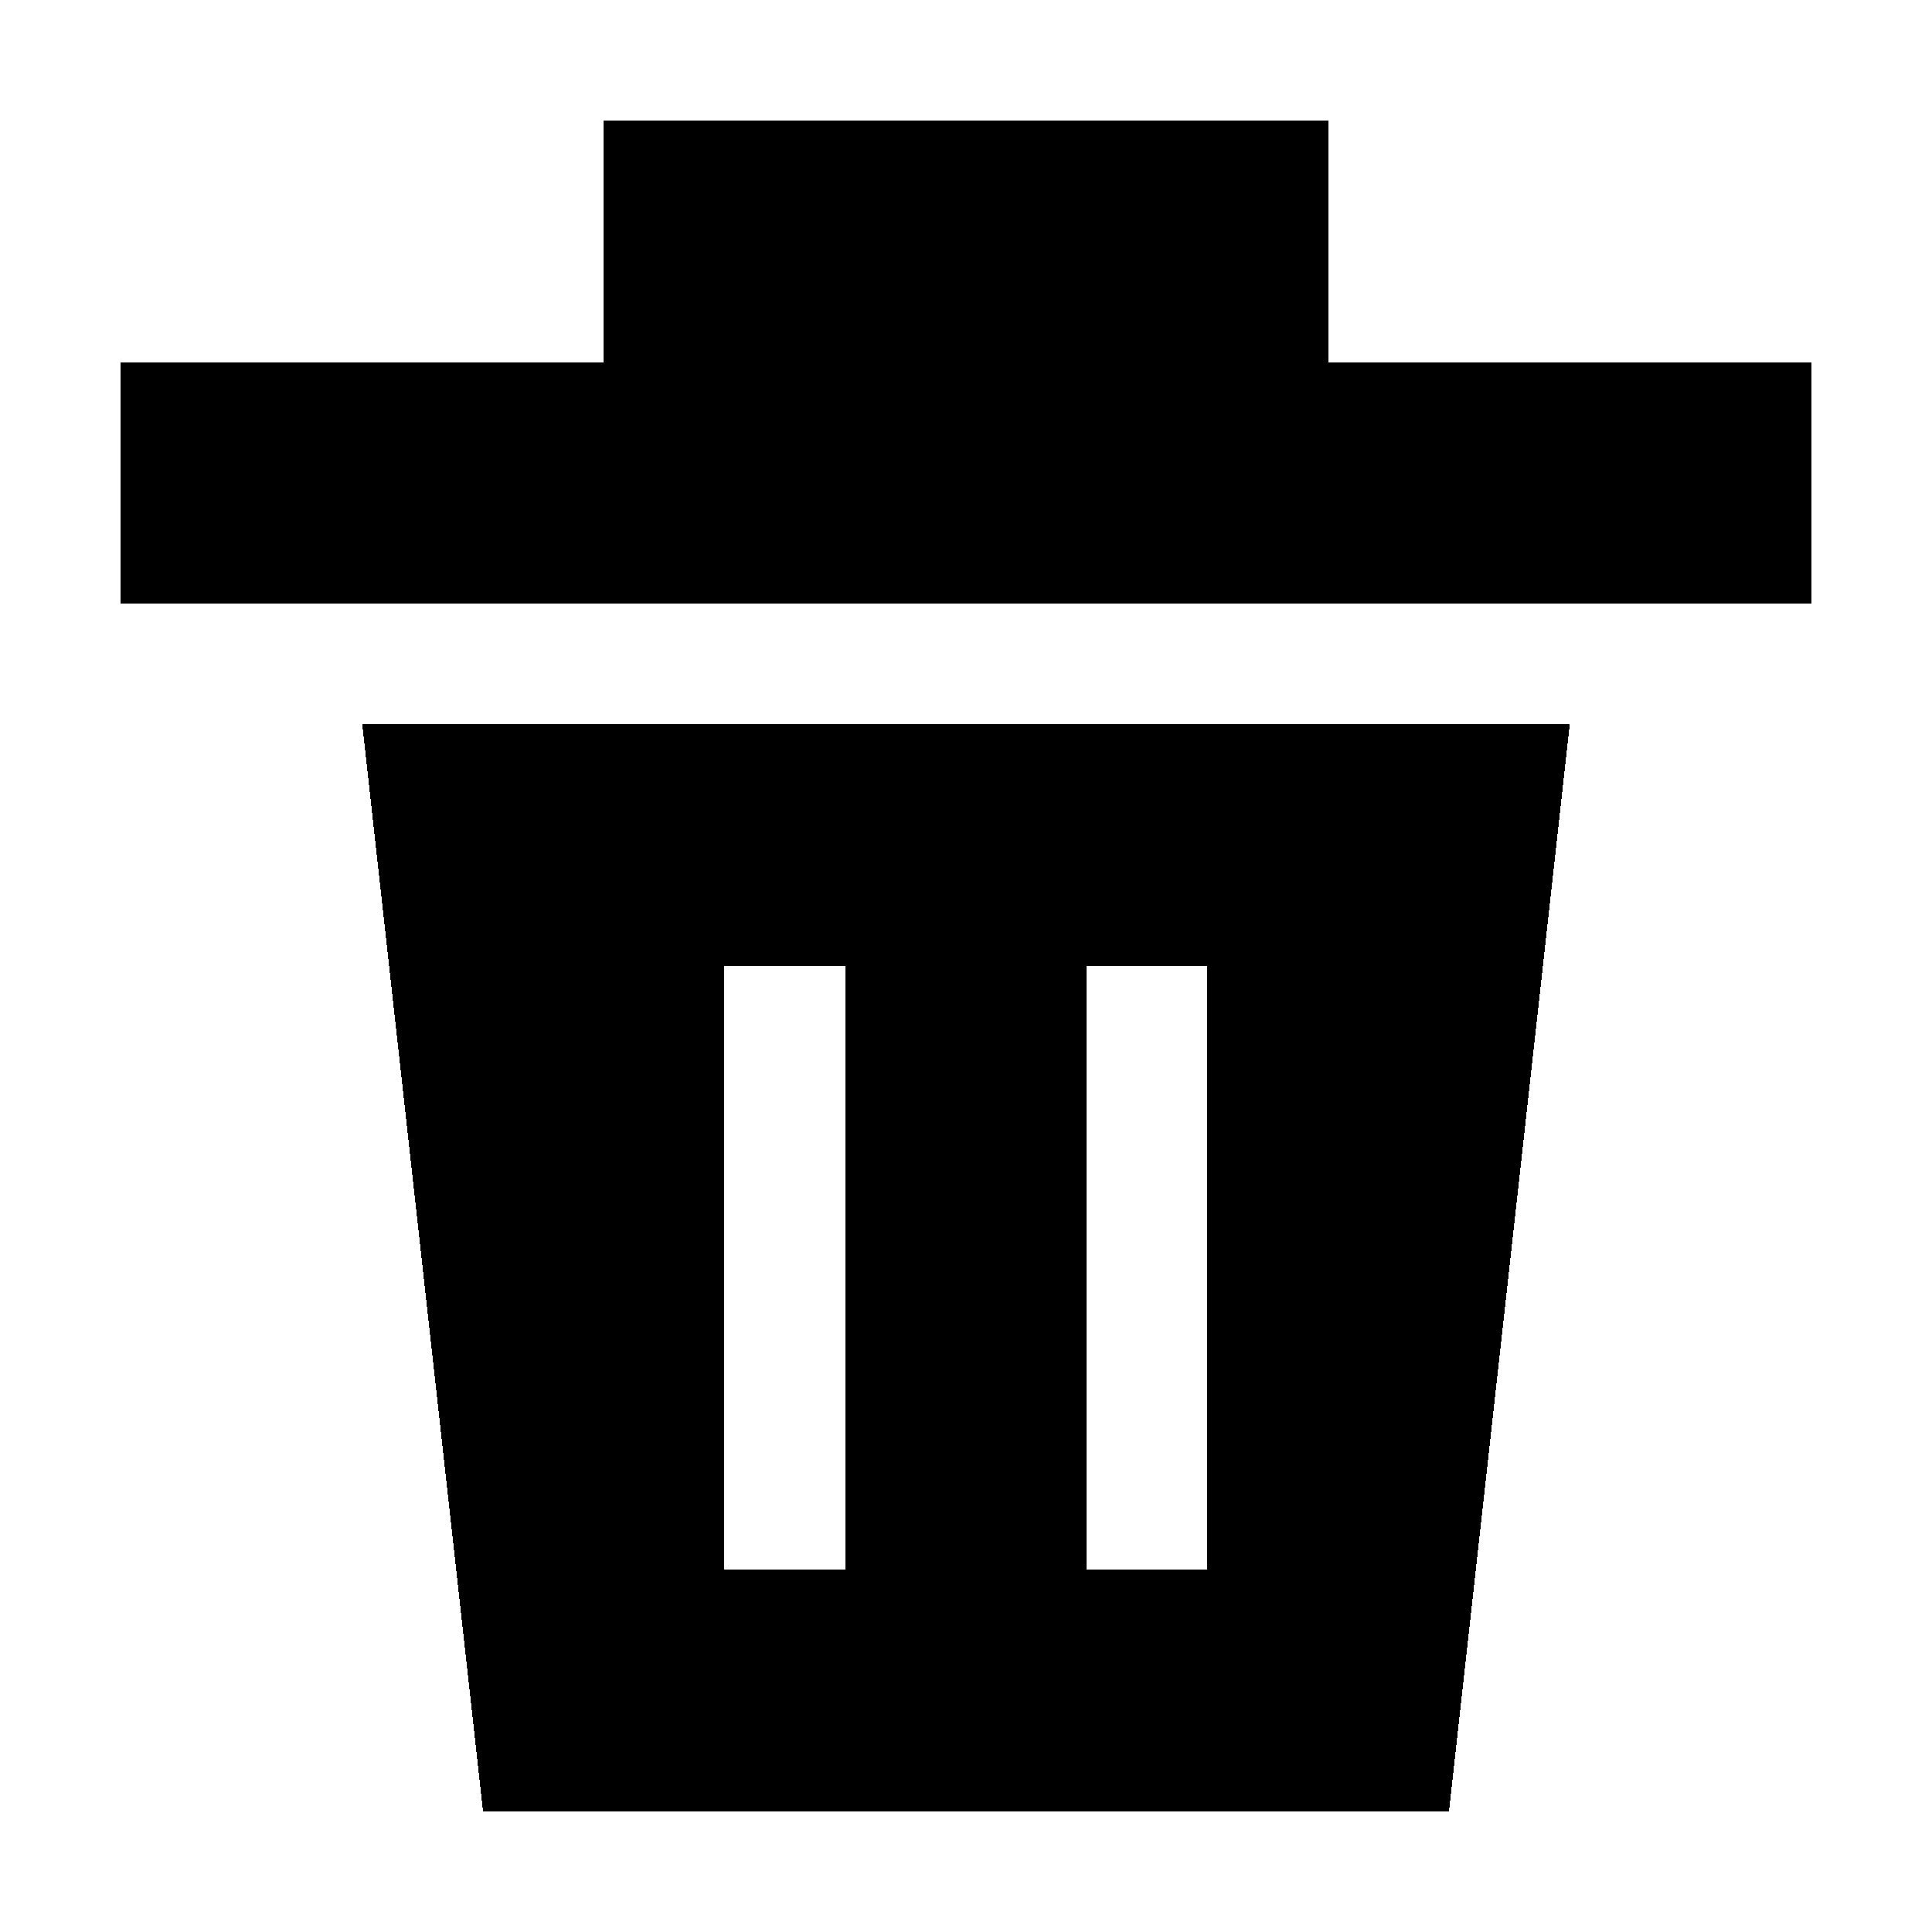
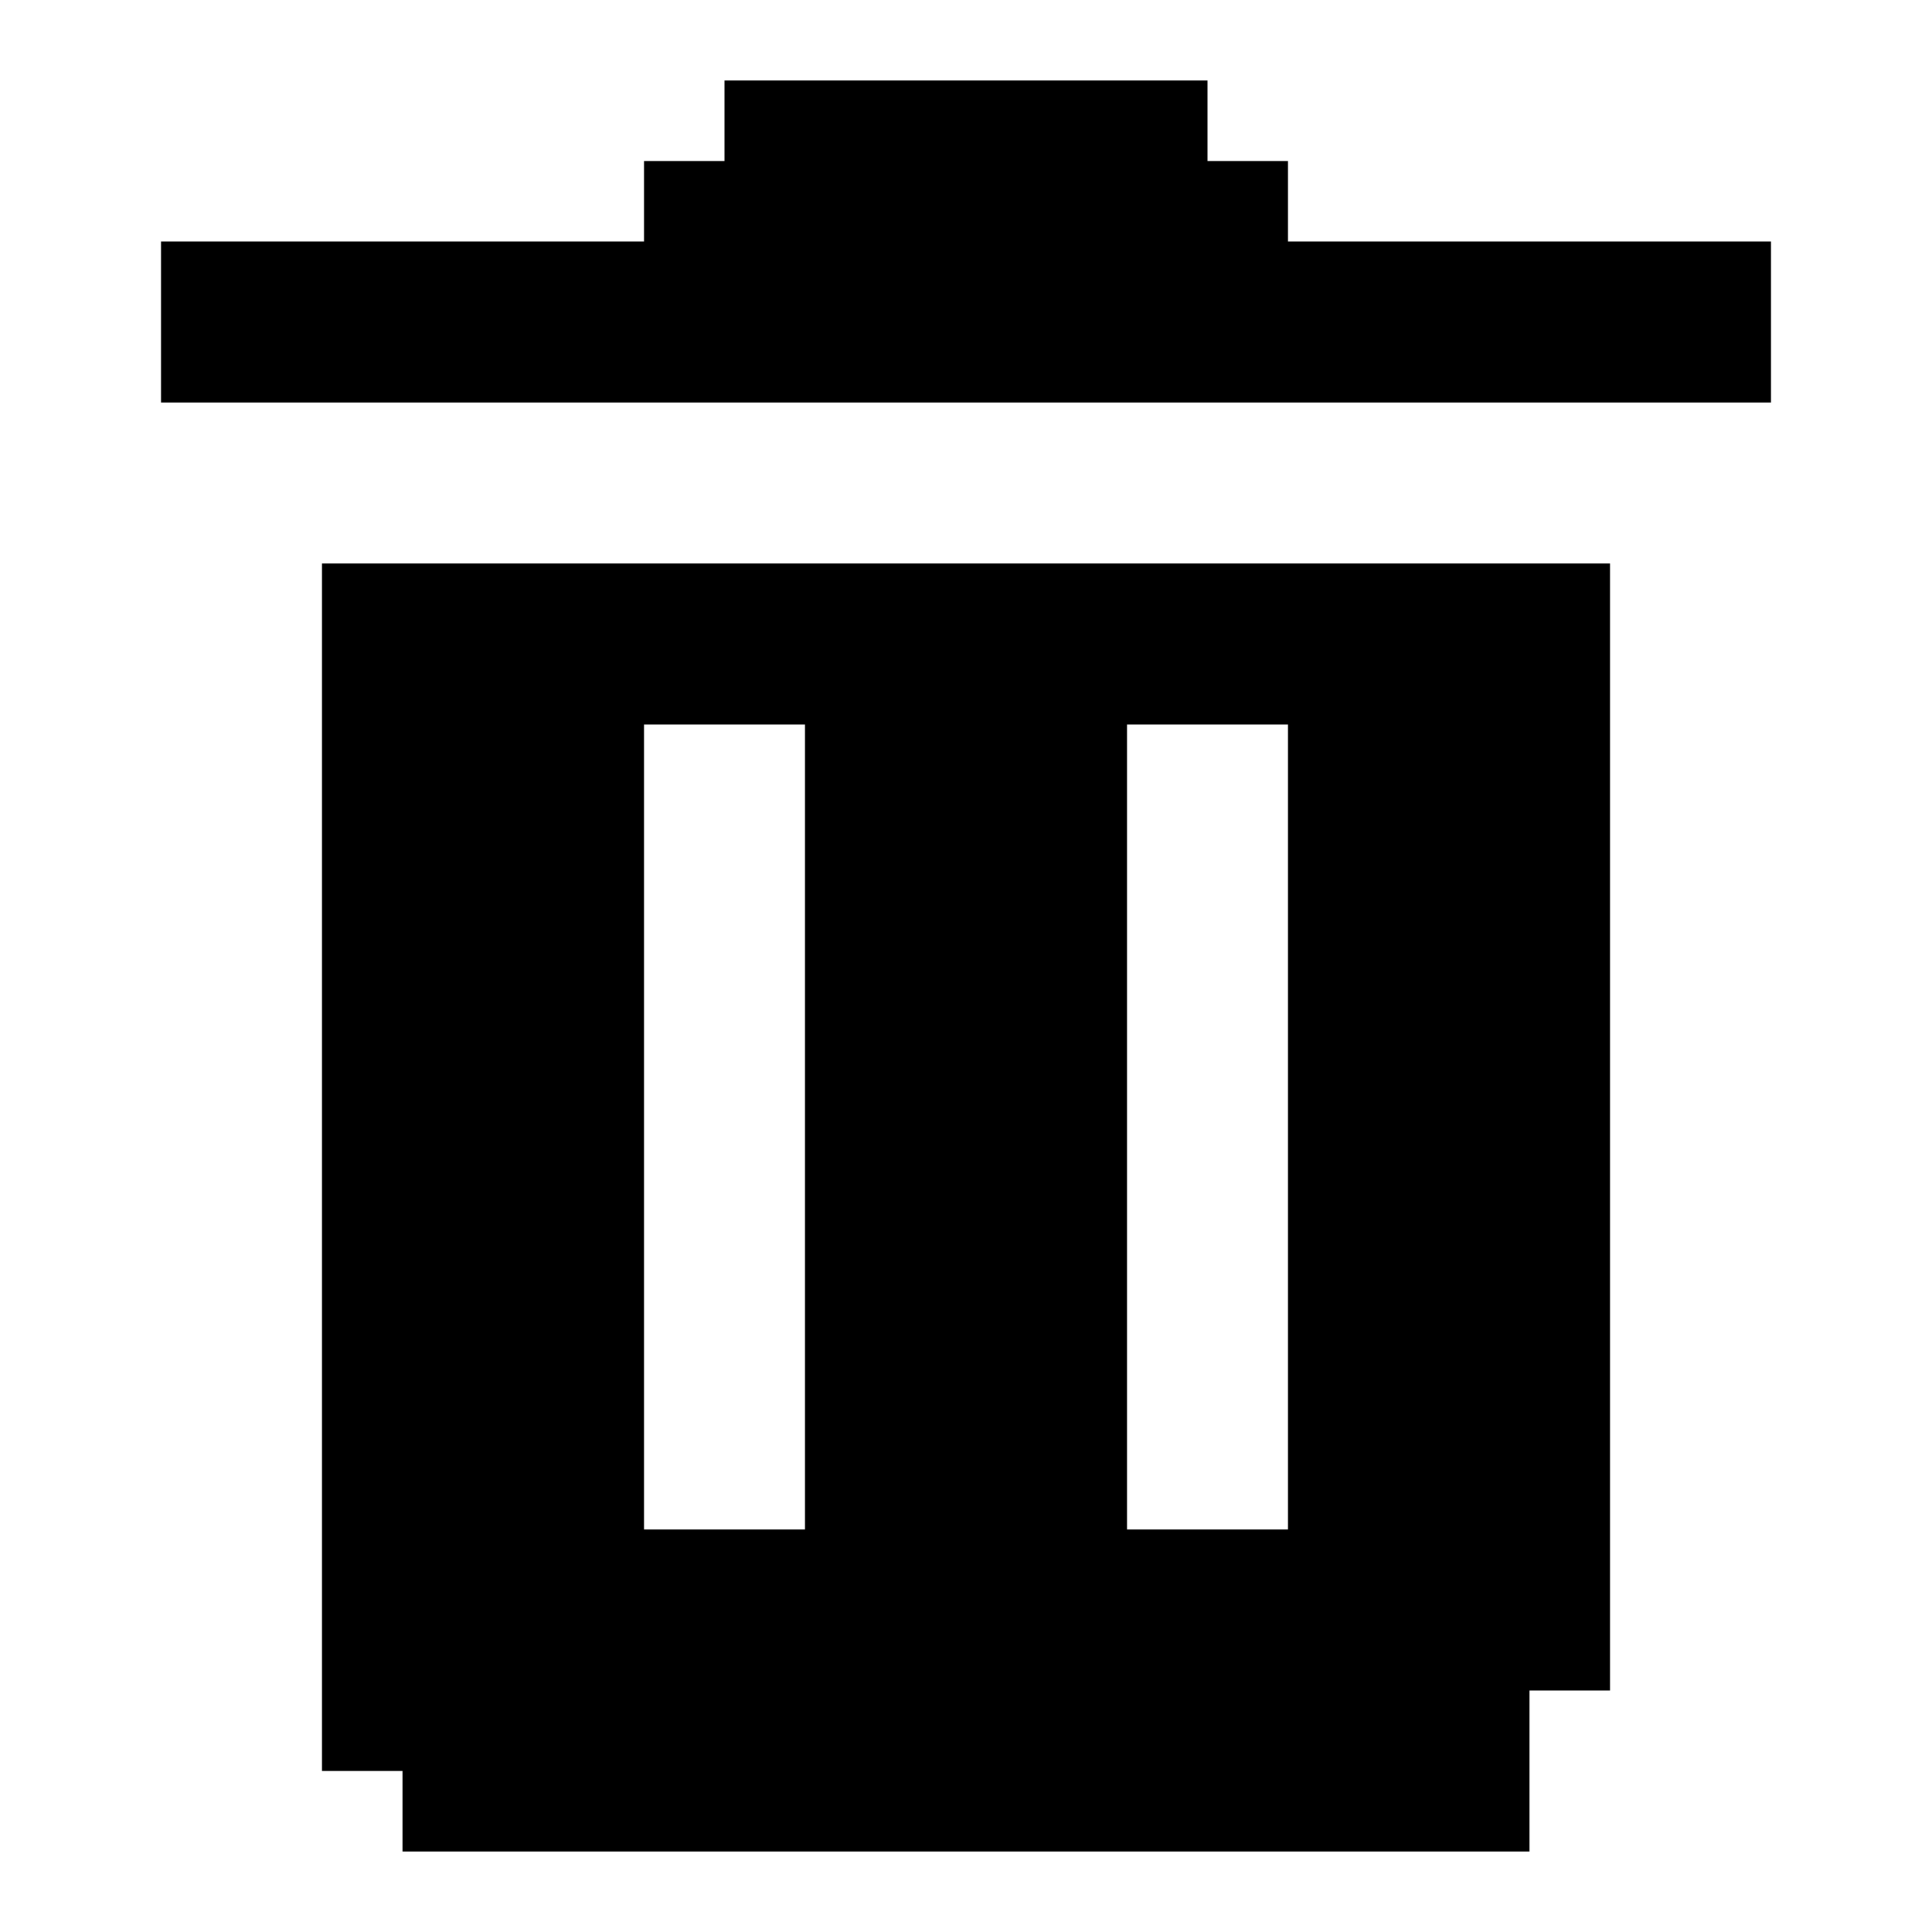
- <svg xmlns="http://www.w3.org/2000/svg" viewBox="0 0 16 16" shape-rendering="crispEdges">
-   <path fill="currentColor" fill-rule="evenodd" d="M5 1h6v2h4v2H1V3h4V1ZM3 6h10l-1 9H4L3 6Zm3 2v5h1V8H6Zm3 0v5h1V8H9Z" clip-rule="evenodd" />
+ <svg xmlns="http://www.w3.org/2000/svg" id="trash-alt-solid" viewBox="0 0 24 24">
+   <polygon points="22 3 22 5 2 5 2 3 8 3 8 2 9 2 9 1 15 1 15 2 16 2 16 3 22 3" />
+   <path d="m4,7v15h1v1h14v-2h1V7H4Zm12,12h-2v-10h2v10Zm-6,0h-2v-10h2v10Z" />
</svg>
